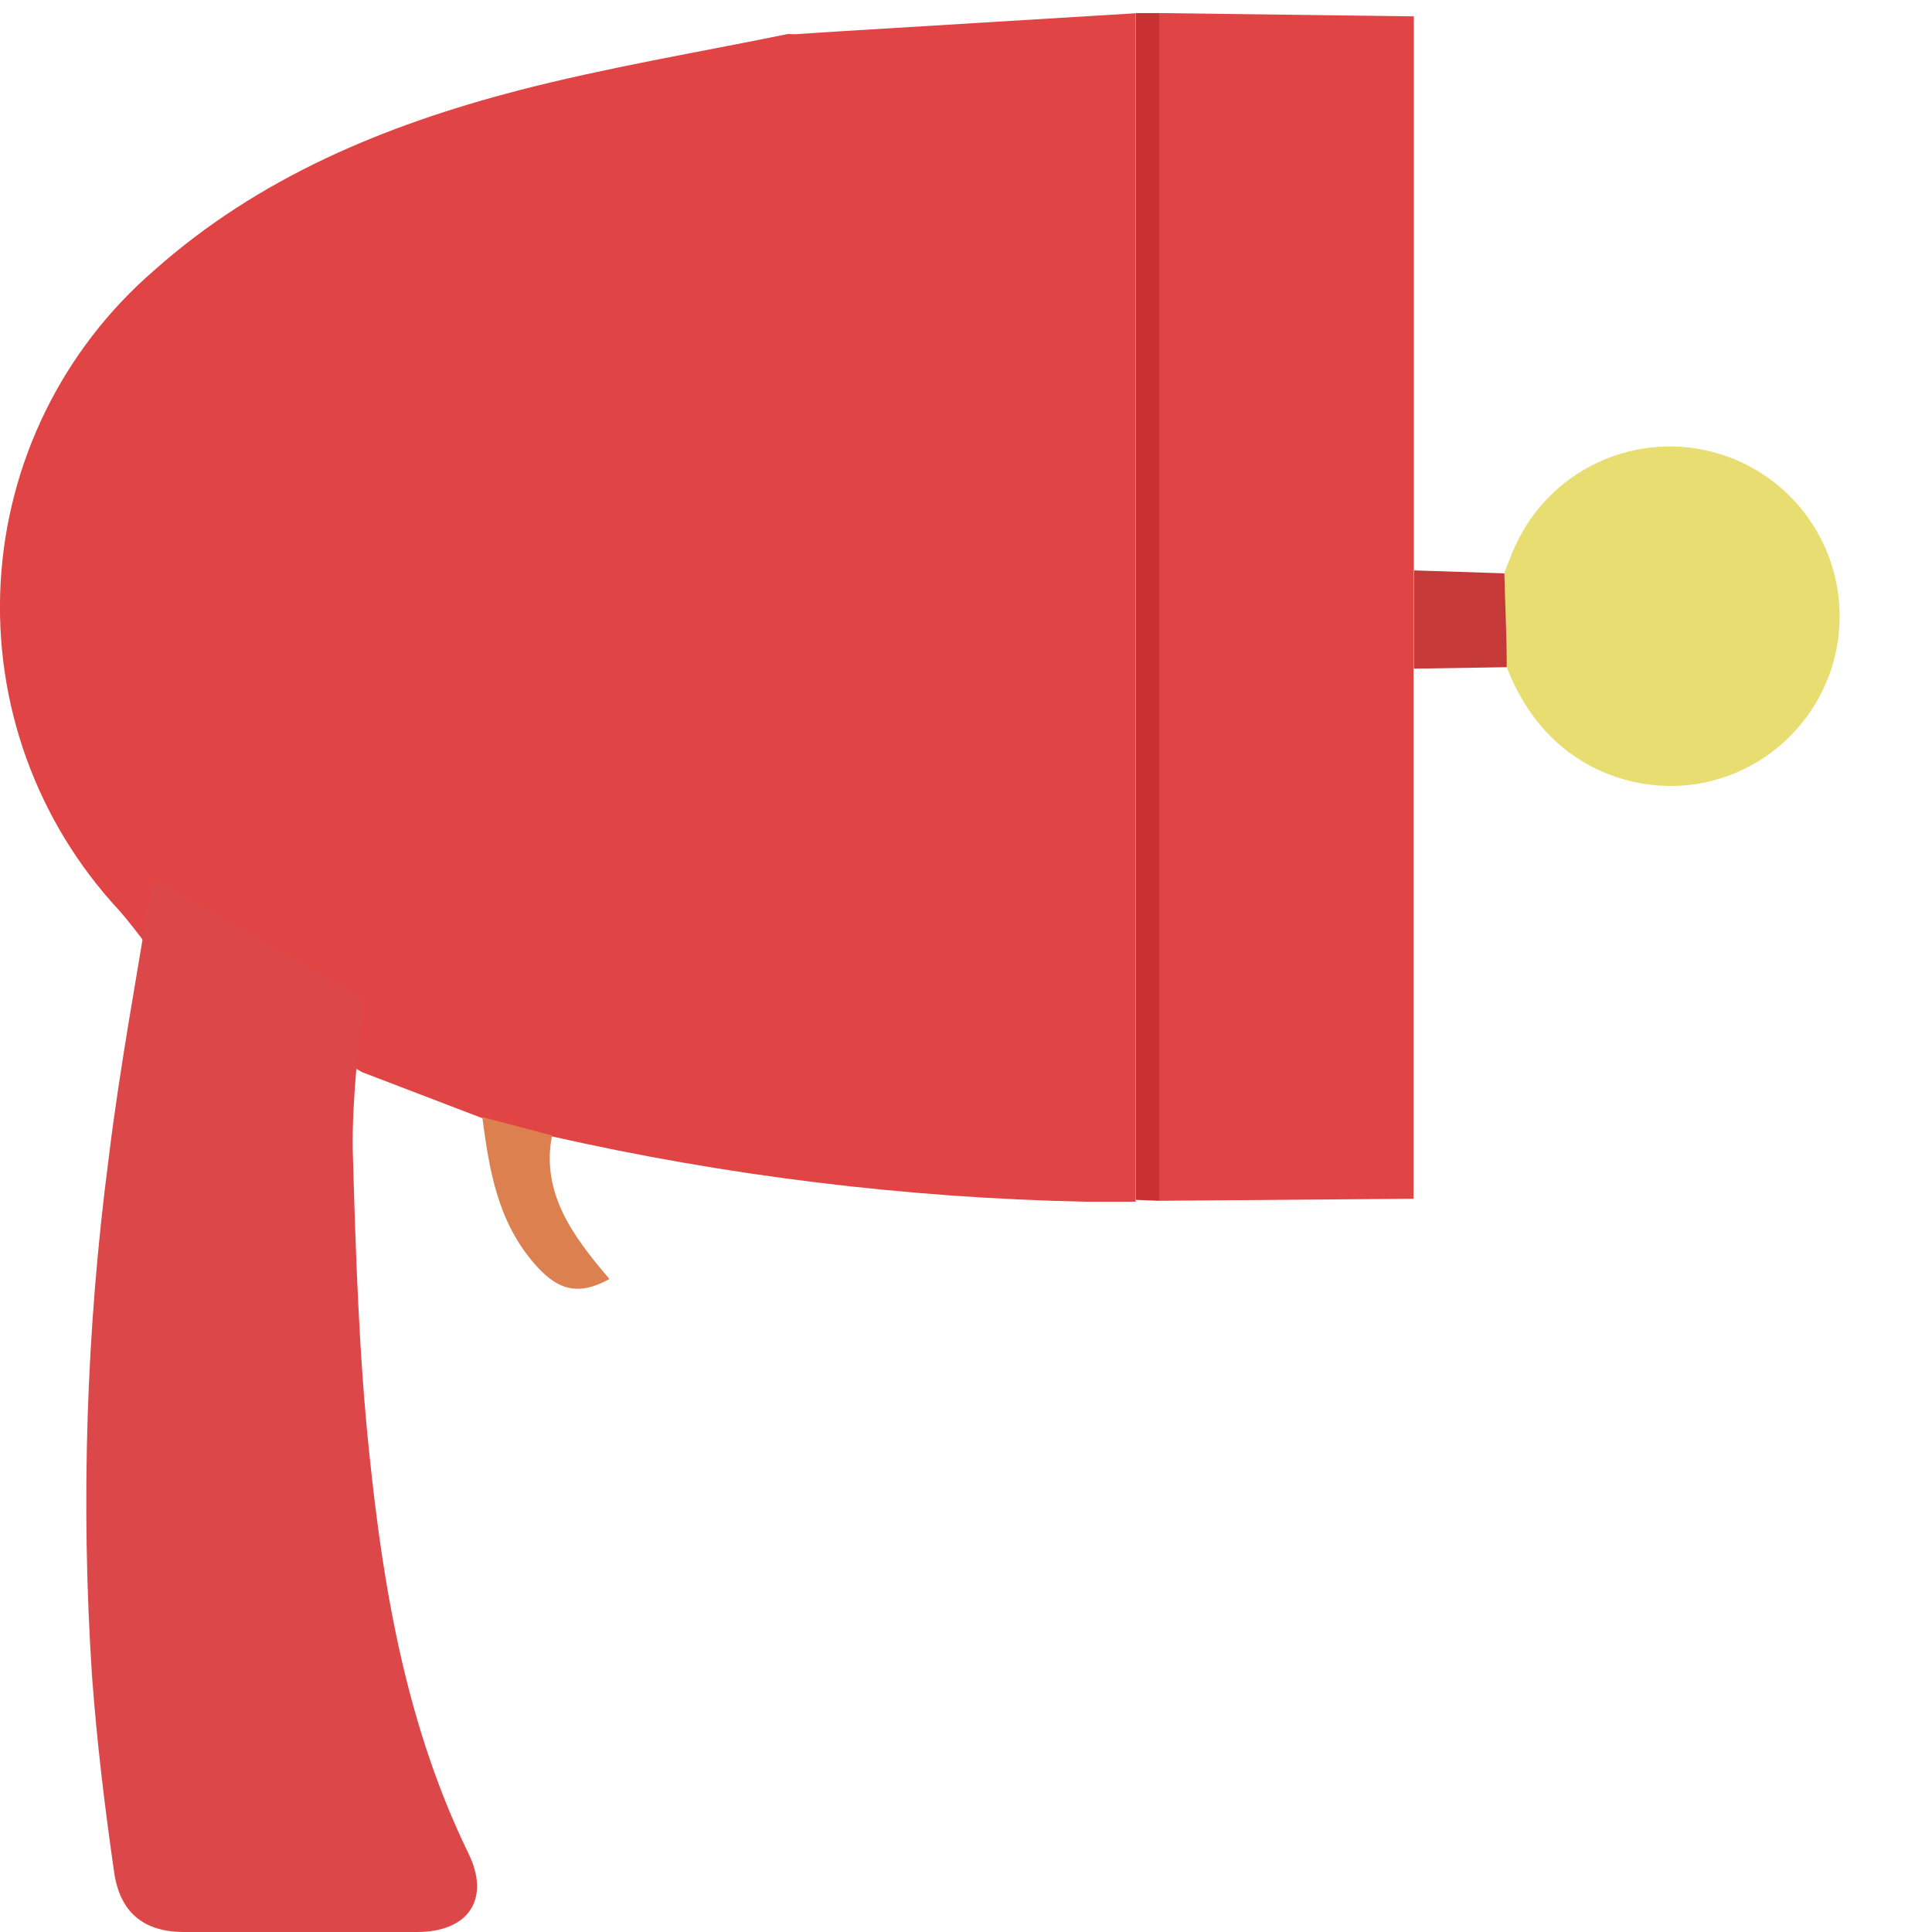
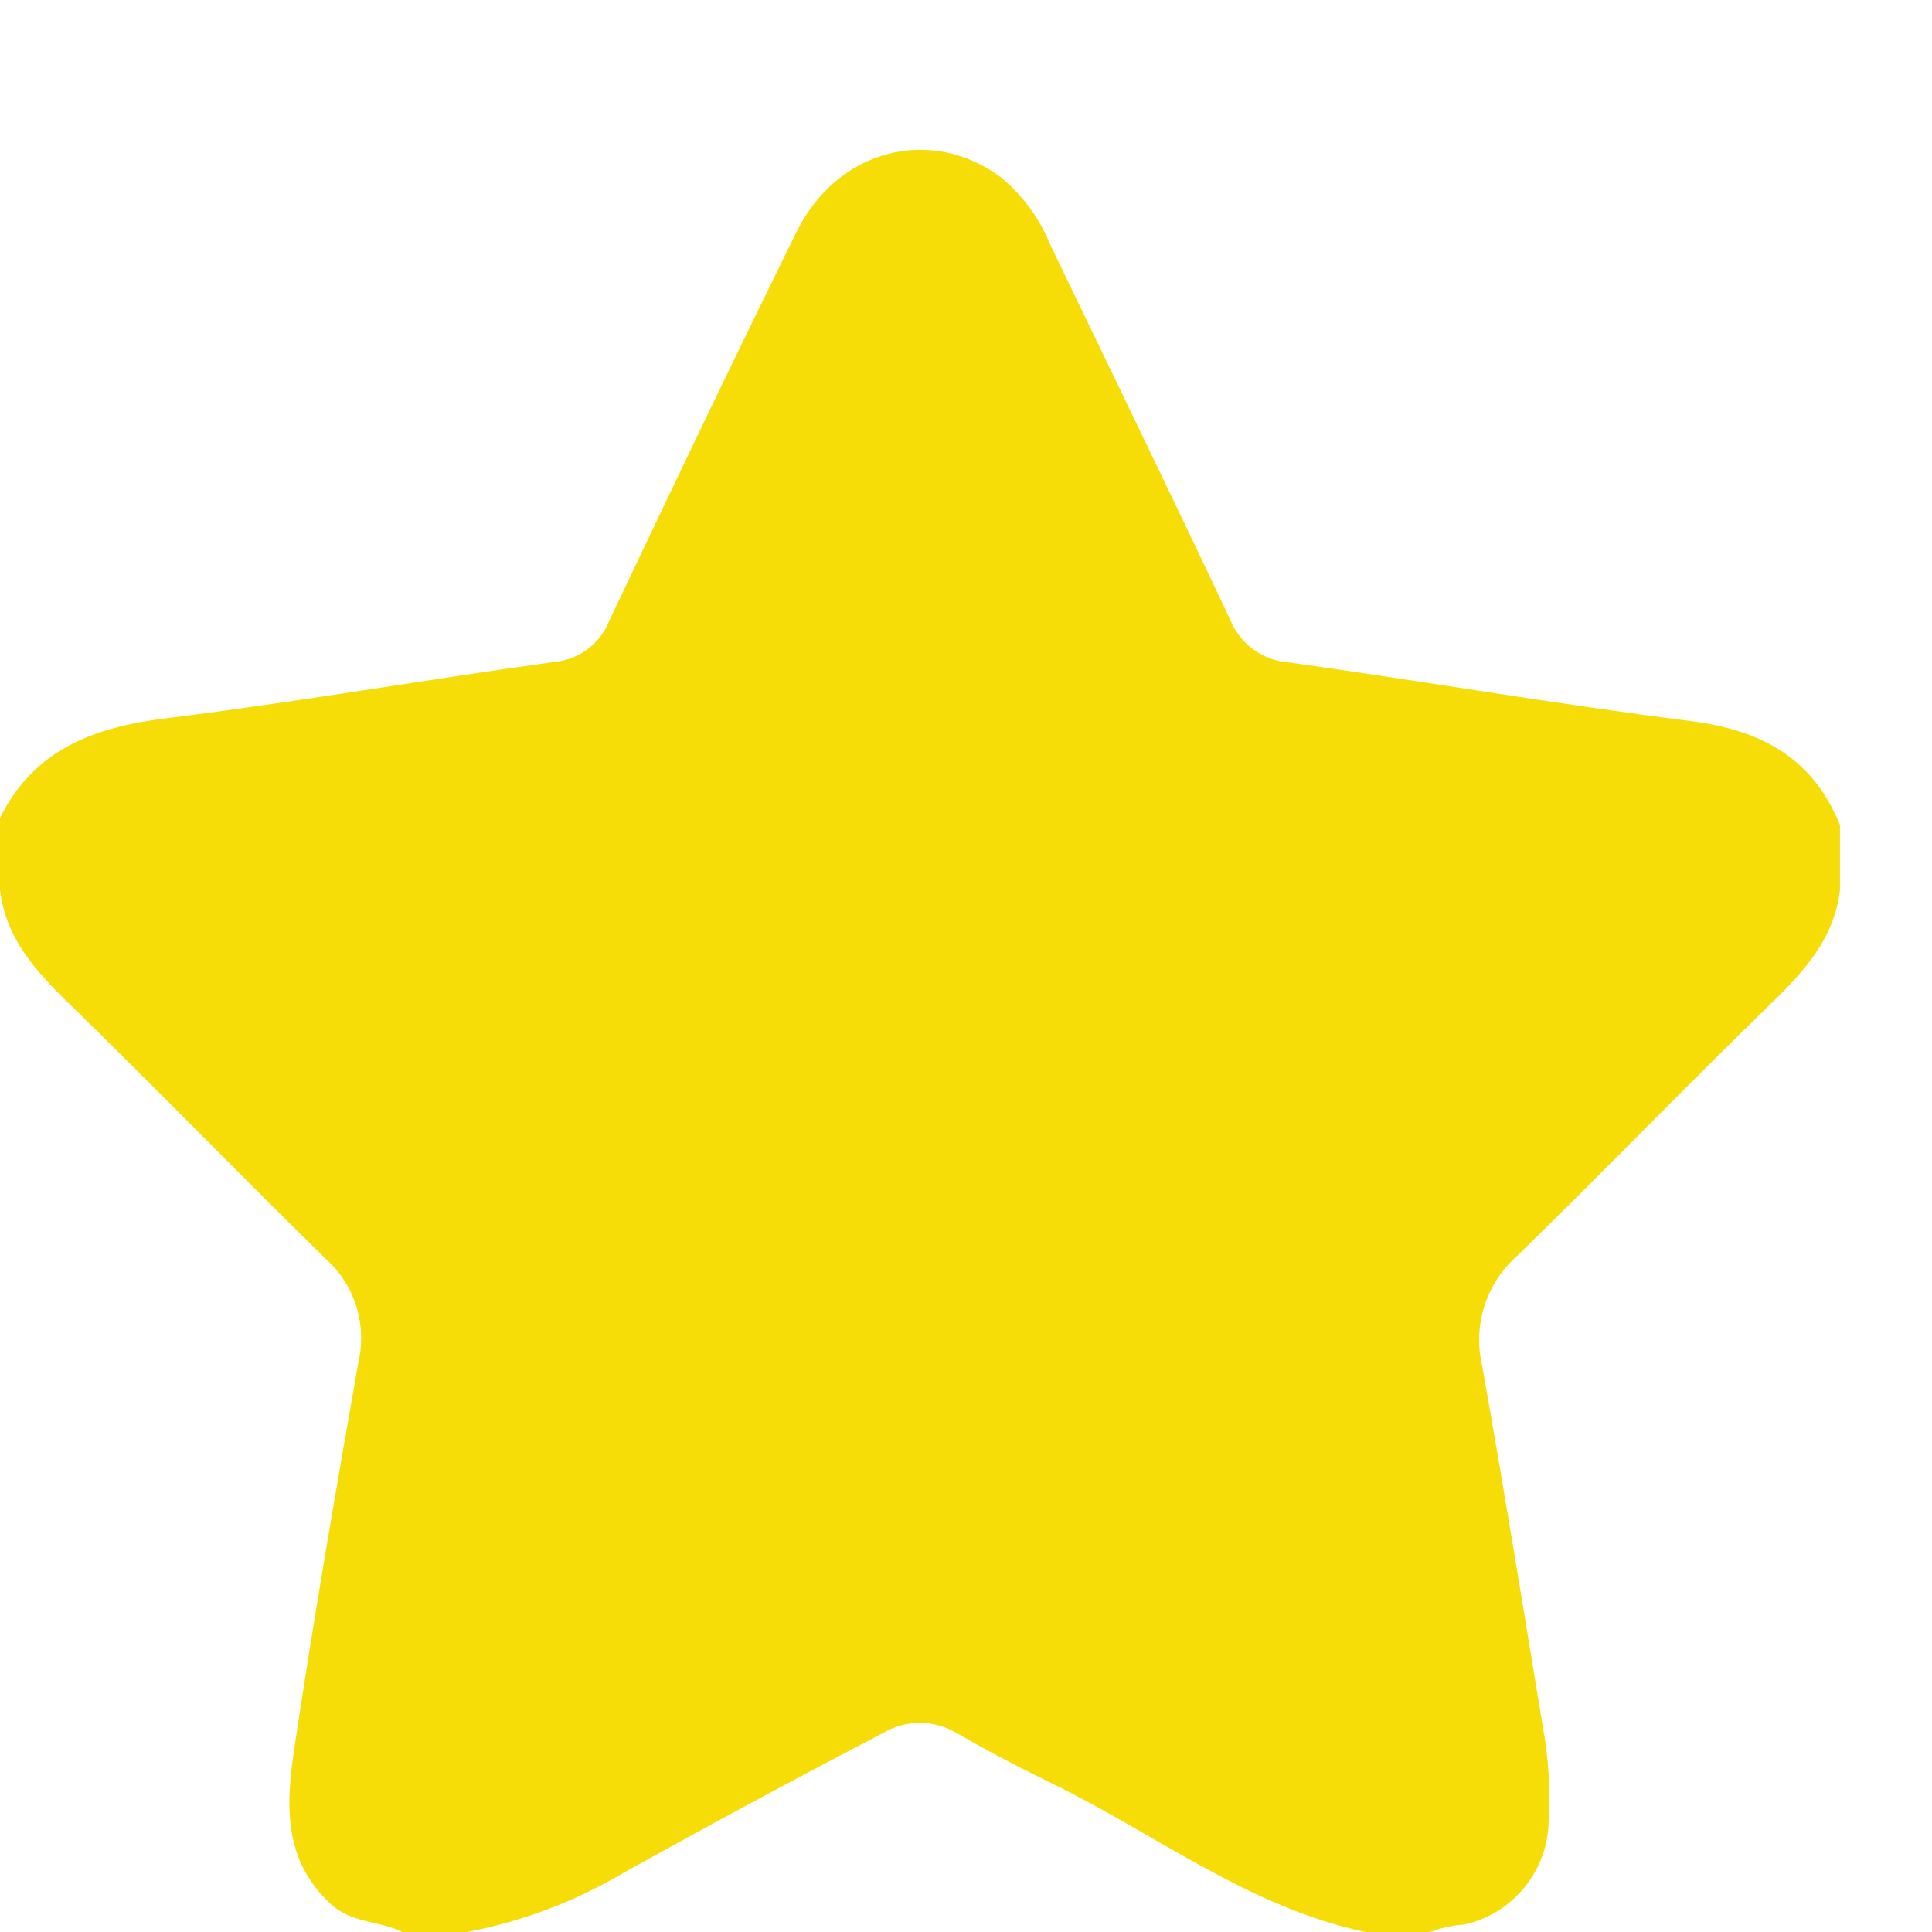
<svg xmlns="http://www.w3.org/2000/svg" id="Layer_1" data-name="Layer 1" viewBox="0 0 105 105">
-   <path d="M42.81,1.85c-4.89,1-9.83,1.82-14.66,3.07C20.9,6.81,14.05,9.64,8.36,14.71A24.19,24.19,0,0,0,6.44,49.44c.66.74,1.24,1.55,1.85,2.32l11.39,6.51,6.48,2.48,3.79,1a145.39,145.39,0,0,0,29,3.56c.92,0,1.85,0,2.77,0V.72l-16.37,1-2.12.14Z" fill="#e04444" />
-   <path d="M76.84,31V.89L63,.71V65.26l13.82-.11V31Z" fill="#e04444" />
-   <path d="M19.68,54.27,8.29,47.76C7.48,52.84,6.52,57.9,5.9,63A143.94,143.94,0,0,0,5,91.07c.26,3.56.69,7.12,1.2,10.66C6.51,103.93,7.8,105,10,105c4.22,0,8.45.06,12.67,0,2.81,0,4-1.81,2.78-4.29-3.31-6.81-4.59-14.13-5.36-21.54-.59-5.54-.76-11.14-.92-16.71C19.13,59.7,19.51,57,19.68,54.27Z" fill="#dc4849" />
-   <path d="M81.89,36.26c2.16,5.62,7.18,7,10.7,6.28a9.23,9.23,0,1,0-10.18-13c-.25.51-.43,1.05-.65,1.58C81.8,32.86,81.84,34.56,81.89,36.26Z" fill="#e8dd70" />
-   <path d="M63,65.26V.71H61.73v64.5Z" fill="#c93030" />
-   <path d="M30,61.71l-3.79-1c.38,2.86.82,5.67,2.86,8,1.06,1.2,2.16,1.86,4.05.8C31.19,67.24,29.39,64.89,30,61.71Z" fill="#dd804f" />
-   <path d="M81.89,36.26c0-1.7-.09-3.4-.13-5.1L76.84,31v5.34Z" fill="#c53a39" />
+   <path d="M91.865,39.186c-7.288-.919-14.534-2.171-21.812-3.184a3.735,3.735,0,0,1-3.211-2.36c-3.215-6.823-6.524-13.603-9.79-20.402a9.184,9.184,0,0,0-2.625-3.579c-3.802-2.859-8.909-1.576-11.135,2.939-3.451,6.998-6.819,14.038-10.16,21.09a3.577,3.577,0,0,1-3.046,2.29c-7.021.971-14.01,2.185-21.042,3.055C5.124,39.521,1.856,40.707,0,44.453V48.359c.306,2.607,1.902,4.382,3.702,6.134,4.704,4.579,9.275,9.296,13.966,13.89A5.787,5.787,0,0,1,19.486,73.993c-1.23,6.976-2.433,13.958-3.481,20.964-.454,3.032-.666,6.09,1.971,8.522,1.155,1.065,2.65.9,3.899,1.522h3.516a26.46,26.46,0,0,0,8.477-3.205q6.987-3.892,14.088-7.59a3.907,3.907,0,0,1,4.07-0c1.688.98,3.427,1.883,5.175,2.735,5.641,2.751,10.703,6.736,17.018,8.06h3.516a6.029,6.029,0,0,1,1.831-.404,5.855,5.855,0,0,0,4.573-5.147,21.729,21.729,0,0,0-.167-4.864c-1.126-6.803-2.219-13.613-3.428-20.4a6.09,6.09,0,0,1,1.932-5.952C87.136,63.693,91.658,59.01,96.32,54.471c1.792-1.744,3.382-3.513,3.68-6.111V44.844C98.528,41.172,95.69,39.669,91.865,39.186Z" fill="#f6dd08" />
</svg>
